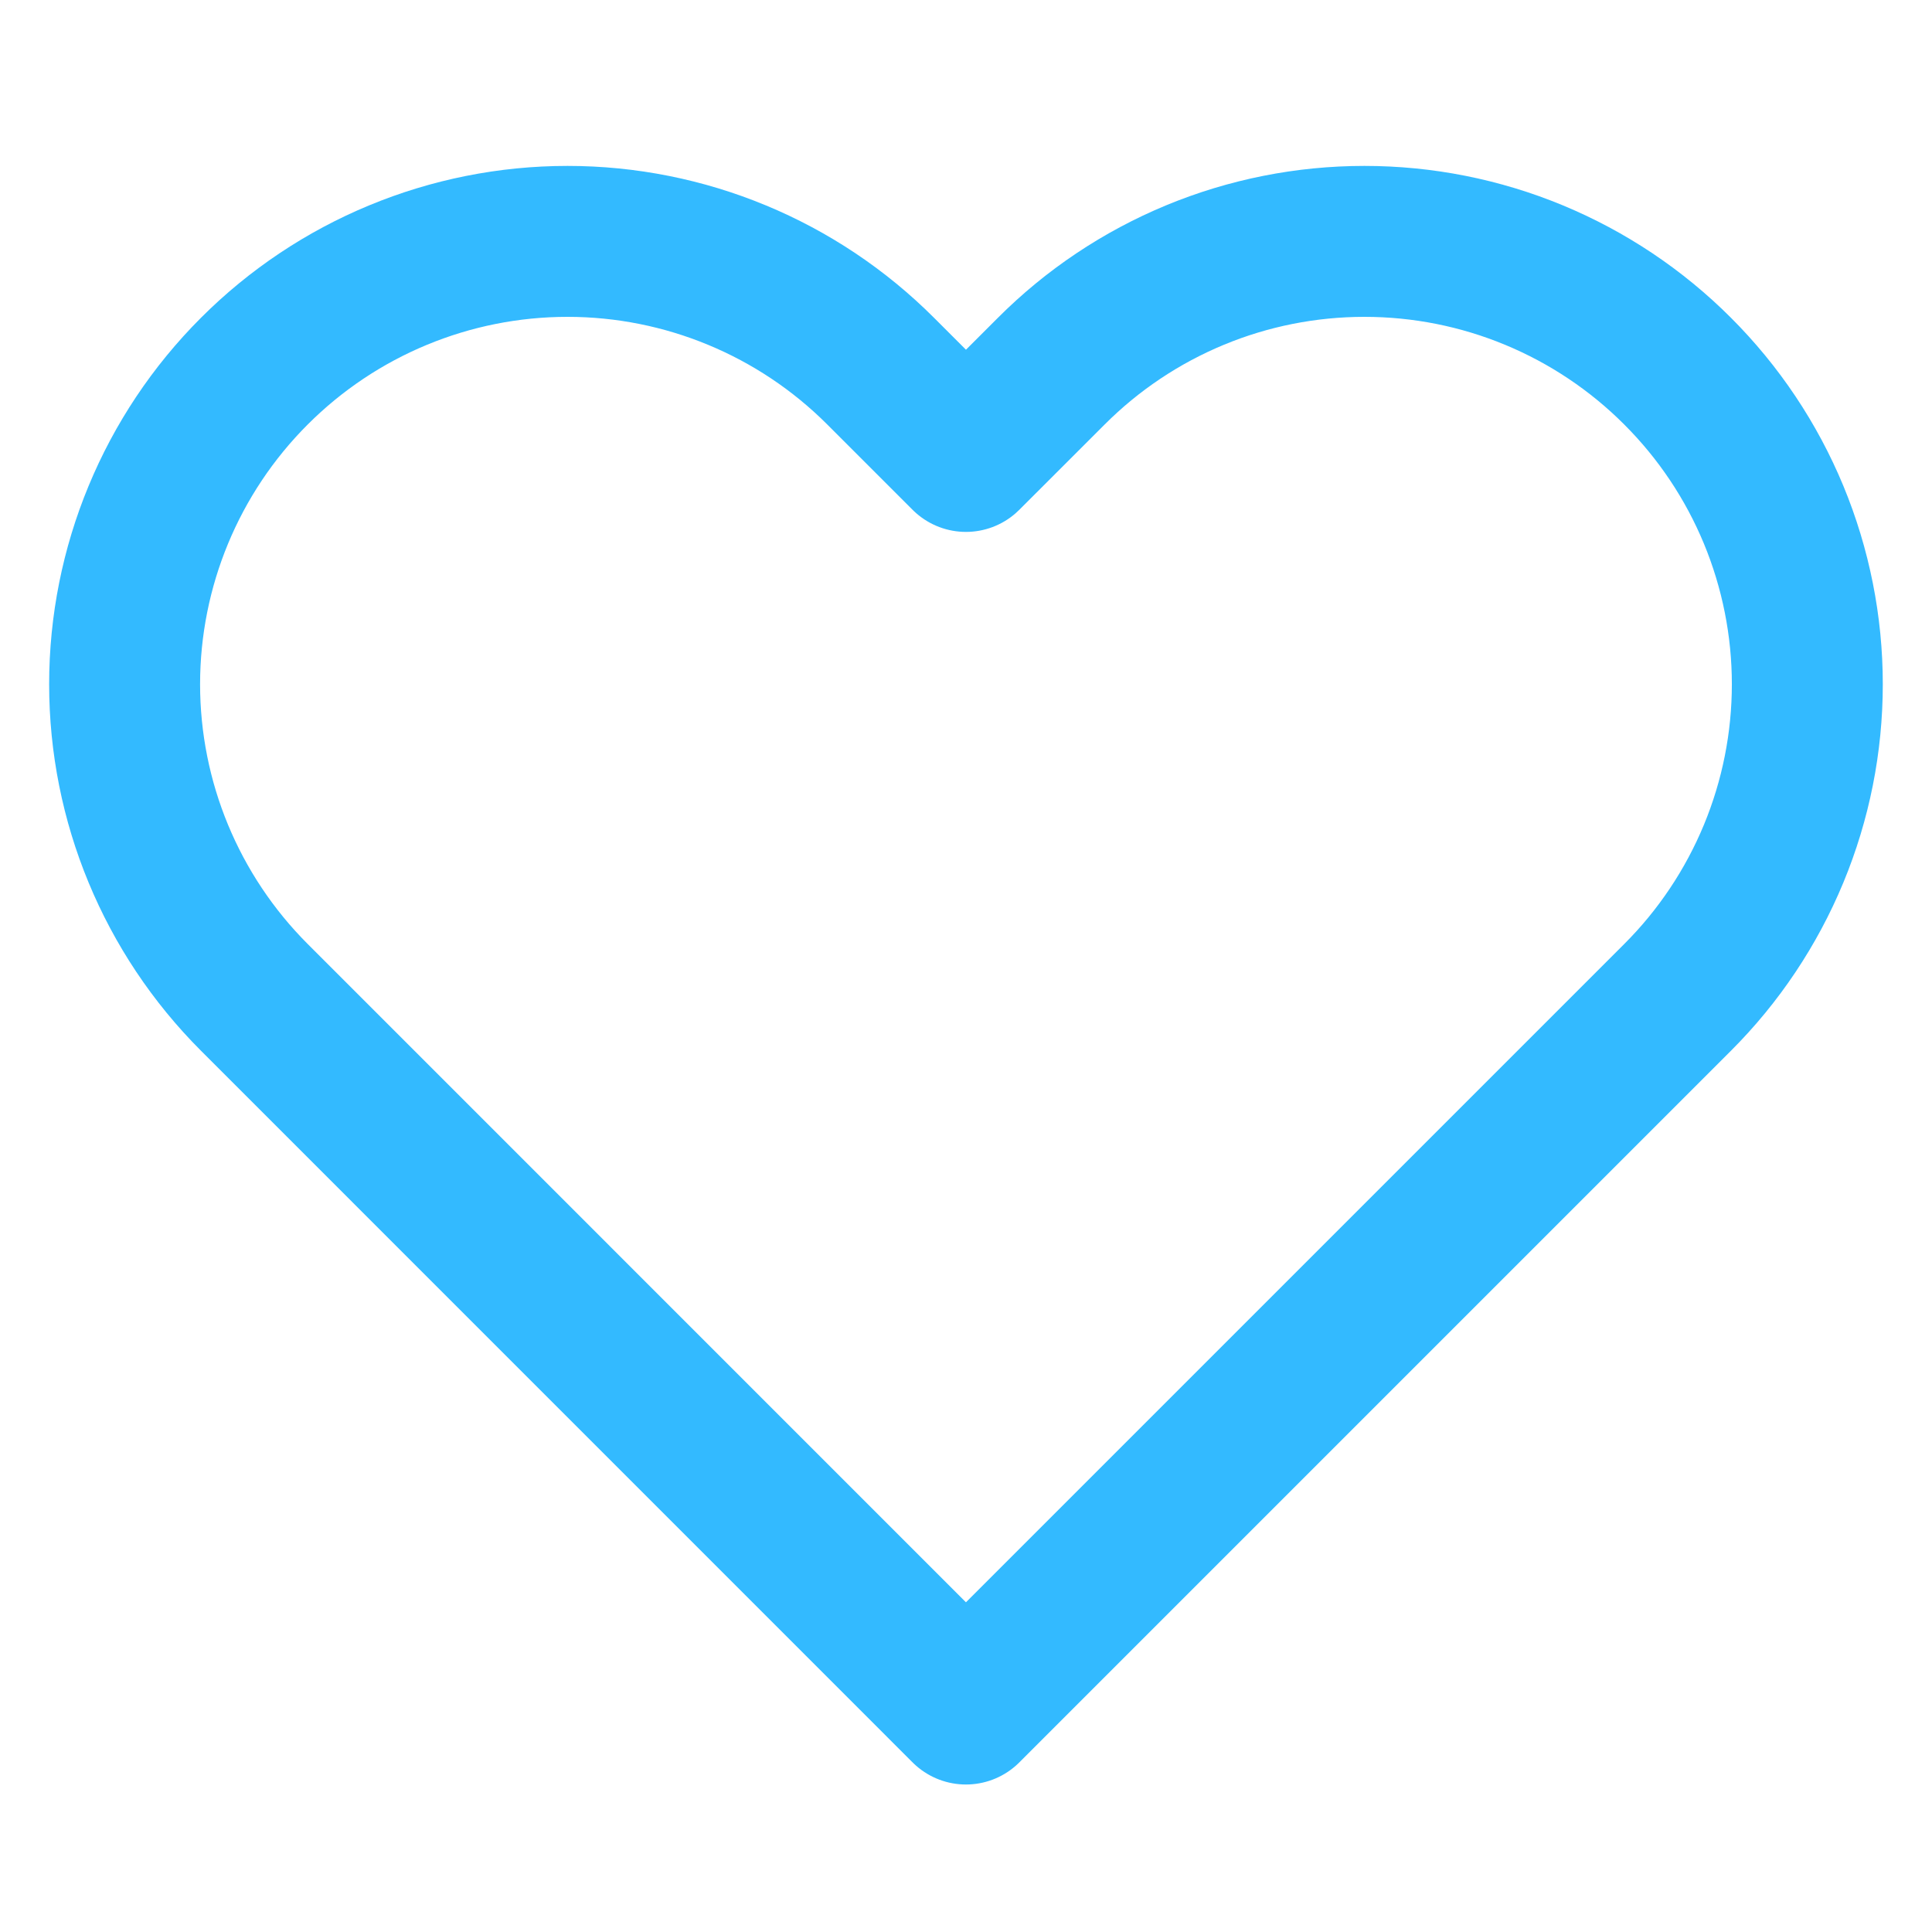
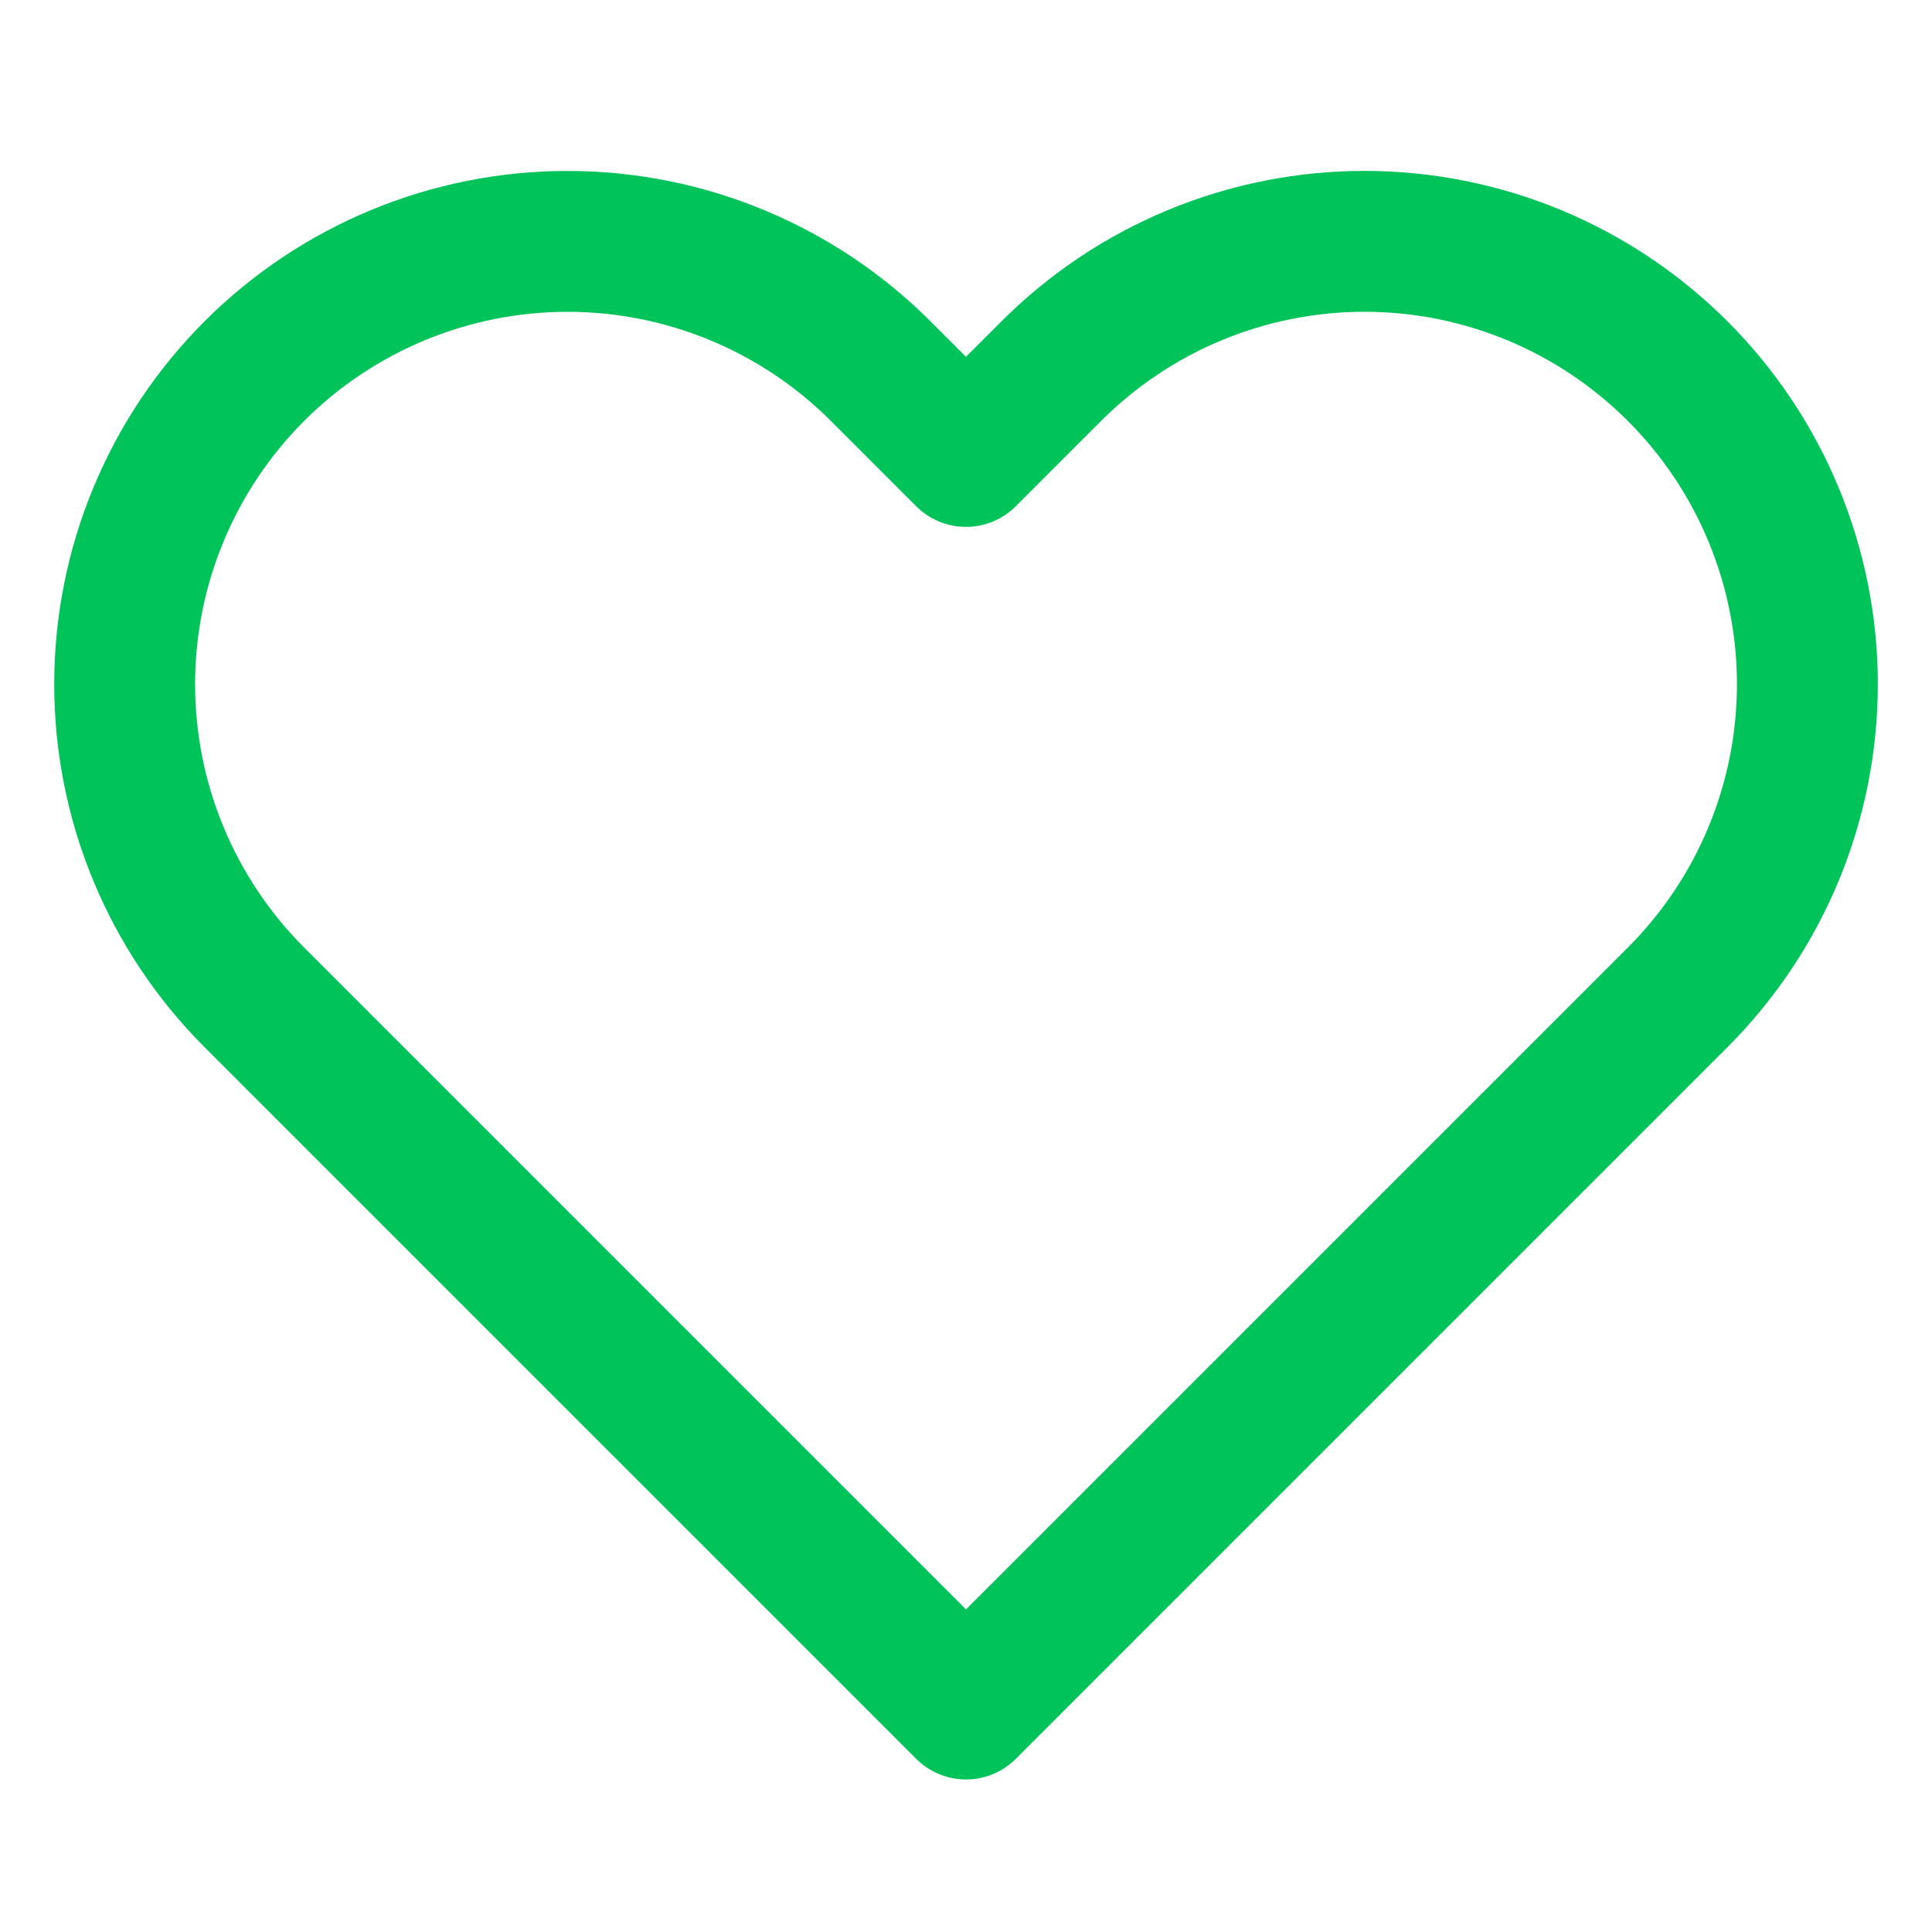
- <svg xmlns="http://www.w3.org/2000/svg" width="32" height="32" viewBox="0 0 32 32" fill="none">
-   <path d="M27.786 6.147C27.105 5.465 26.297 4.925 25.407 4.556C24.517 4.187 23.563 3.998 22.599 3.998C21.636 3.998 20.682 4.187 19.792 4.556C18.902 4.925 18.094 5.465 17.413 6.147L15.999 7.56L14.586 6.147C13.211 4.771 11.345 3.998 9.4 3.998C7.454 3.998 5.588 4.771 4.213 6.147C2.837 7.522 2.064 9.388 2.064 11.333C2.064 13.279 2.837 15.144 4.213 16.52L5.626 17.933L15.999 28.307L26.373 17.933L27.786 16.52C28.468 15.839 29.008 15.03 29.377 14.14C29.745 13.251 29.935 12.297 29.935 11.333C29.935 10.37 29.745 9.416 29.377 8.526C29.008 7.636 28.468 6.828 27.786 6.147V6.147Z" stroke="#33BAFF" stroke-width="2.5" stroke-linecap="round" stroke-linejoin="round" />
+ <svg xmlns="http://www.w3.org/2000/svg" width="48" height="48" viewBox="0 0 48 48" fill="none">
+   <path d="M41.68 9.22C40.658 8.198 39.446 7.387 38.111 6.834C36.776 6.281 35.345 5.996 33.9 5.996C32.455 5.996 31.024 6.281 29.689 6.834C28.354 7.387 27.142 8.198 26.12 9.22L24 11.34L21.88 9.22C19.817 7.157 17.018 5.997 14.1 5.997C11.182 5.997 8.383 7.157 6.32 9.22C4.257 11.283 3.097 14.082 3.097 17C3.097 19.918 4.257 22.717 6.32 24.78L8.44 26.9L24 42.46L39.56 26.9L41.68 24.78C42.702 23.758 43.513 22.546 44.066 21.211C44.619 19.876 44.904 18.445 44.904 17C44.904 15.555 44.619 14.124 44.066 12.789C43.513 11.454 42.702 10.241 41.68 9.22V9.22Z" stroke="#00C35A" stroke-width="3.5" stroke-linecap="round" stroke-linejoin="round" />
</svg>
